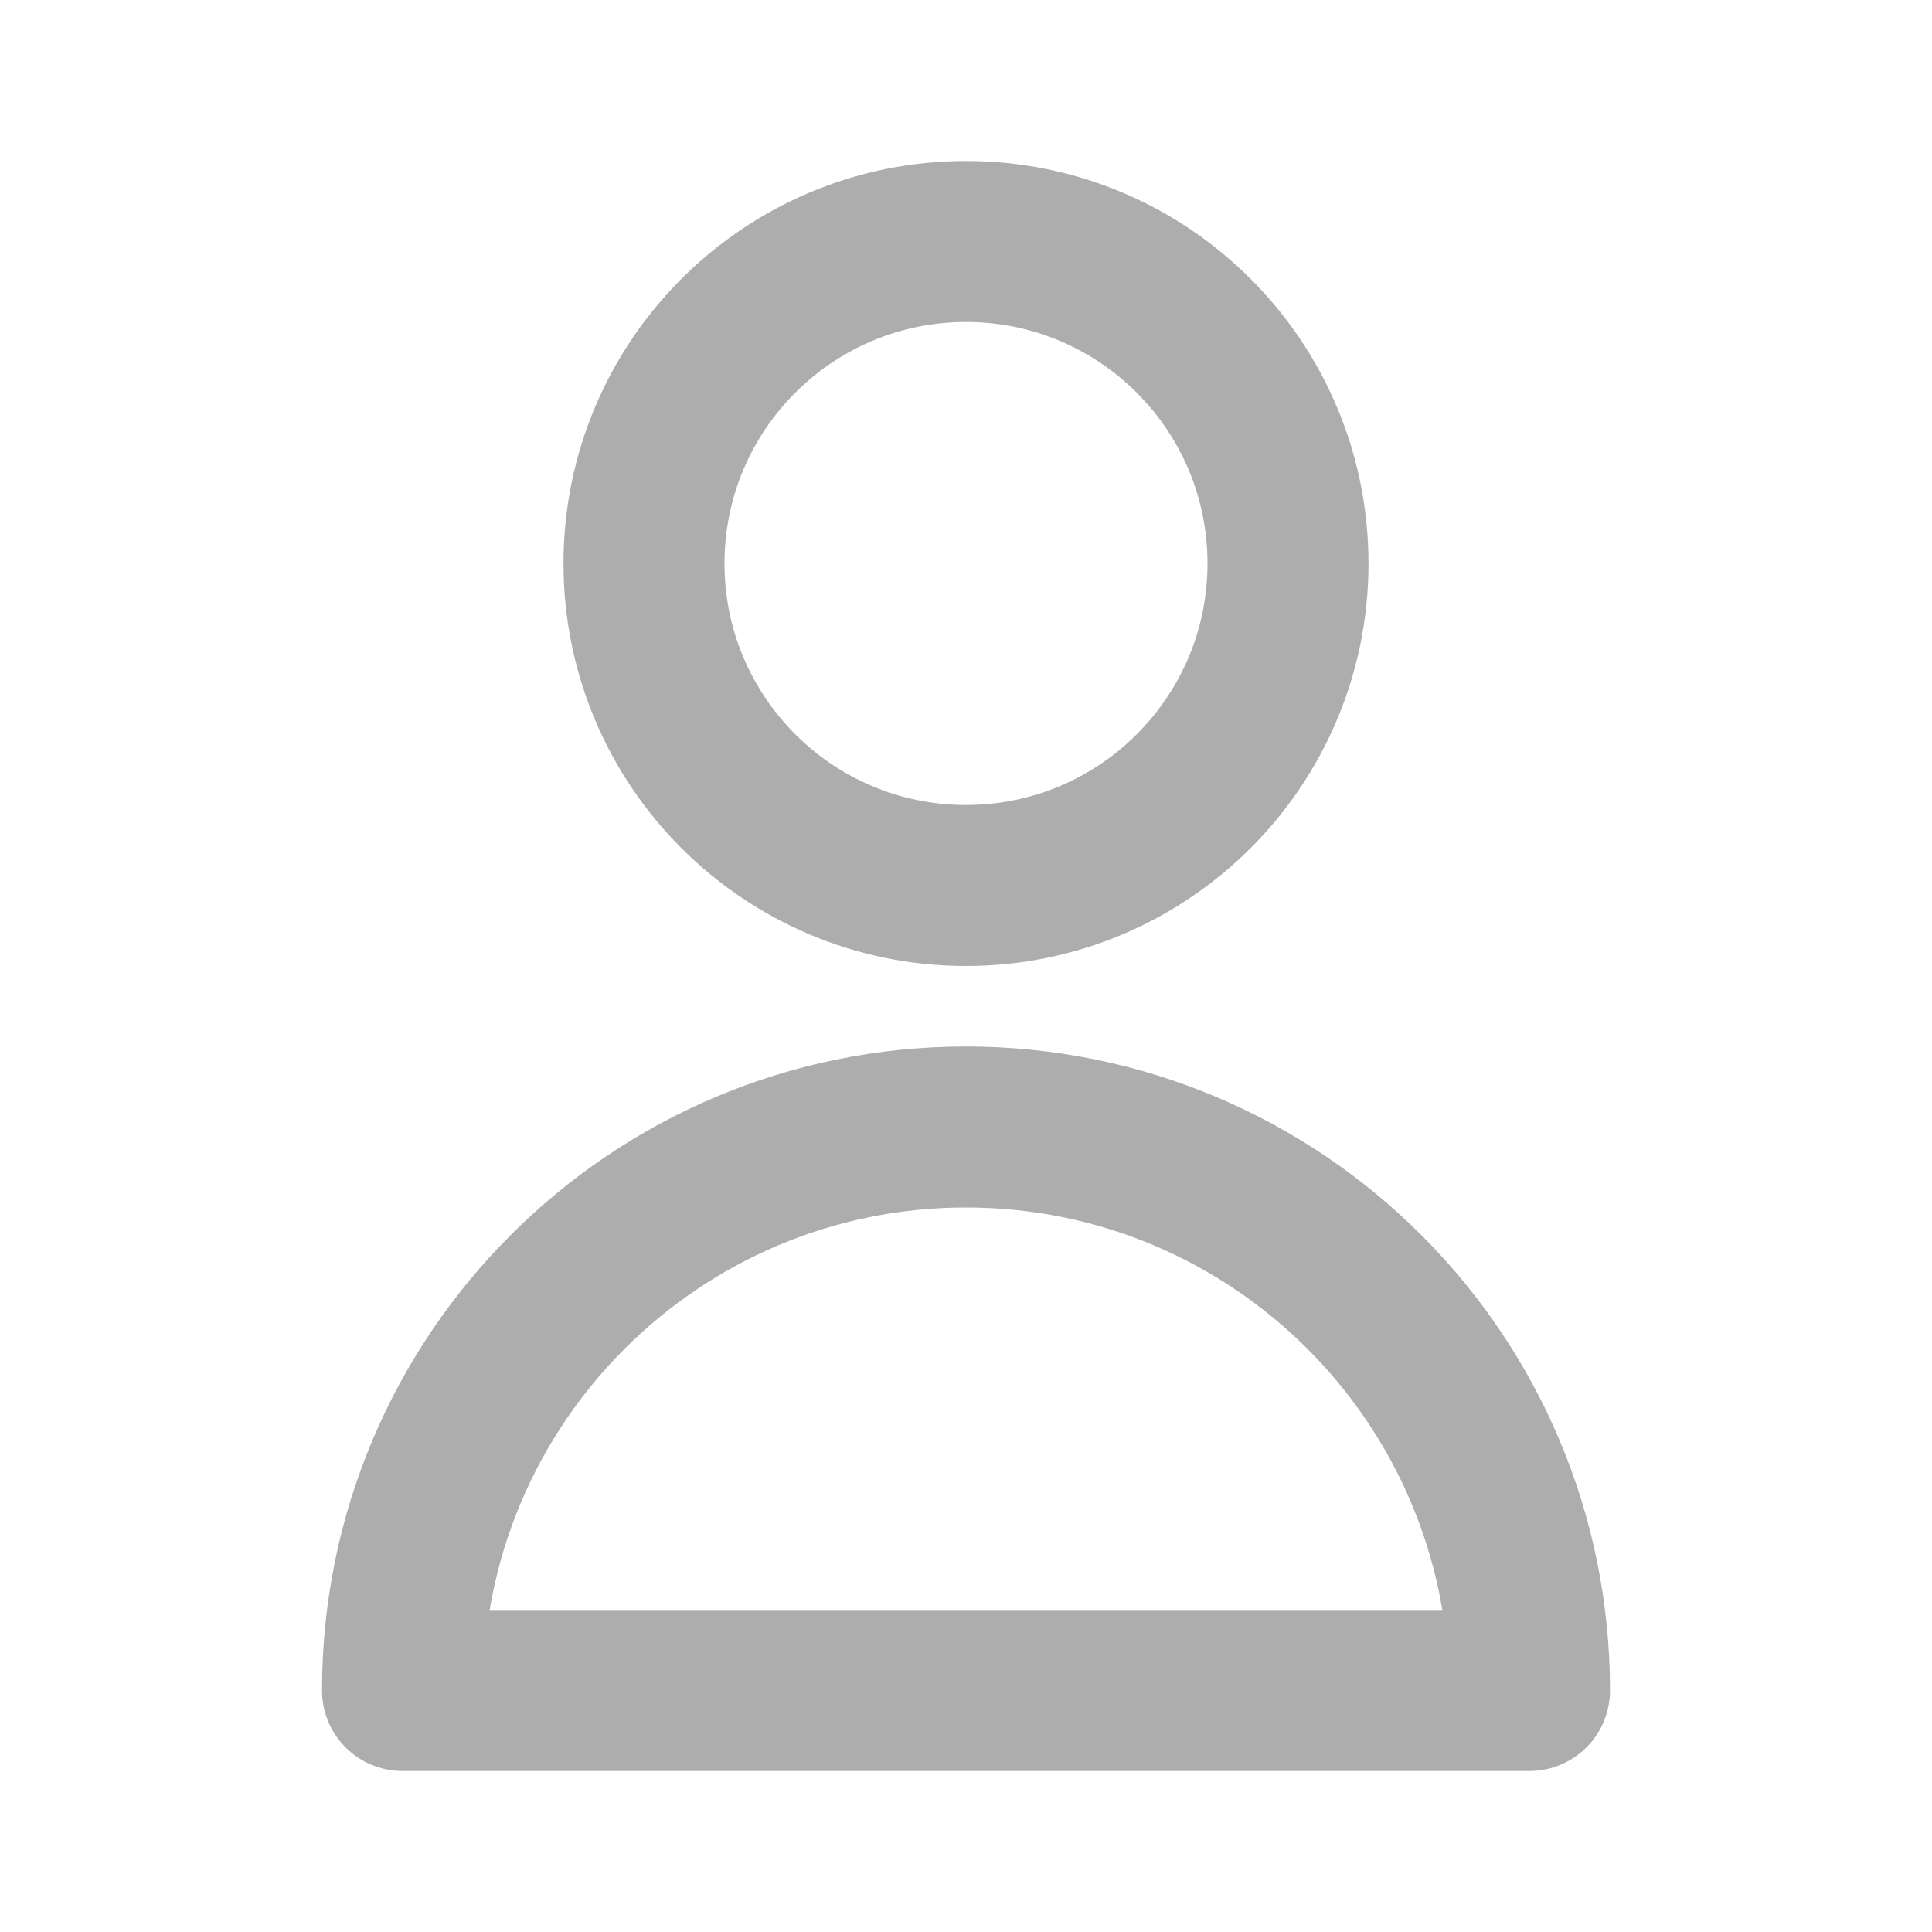
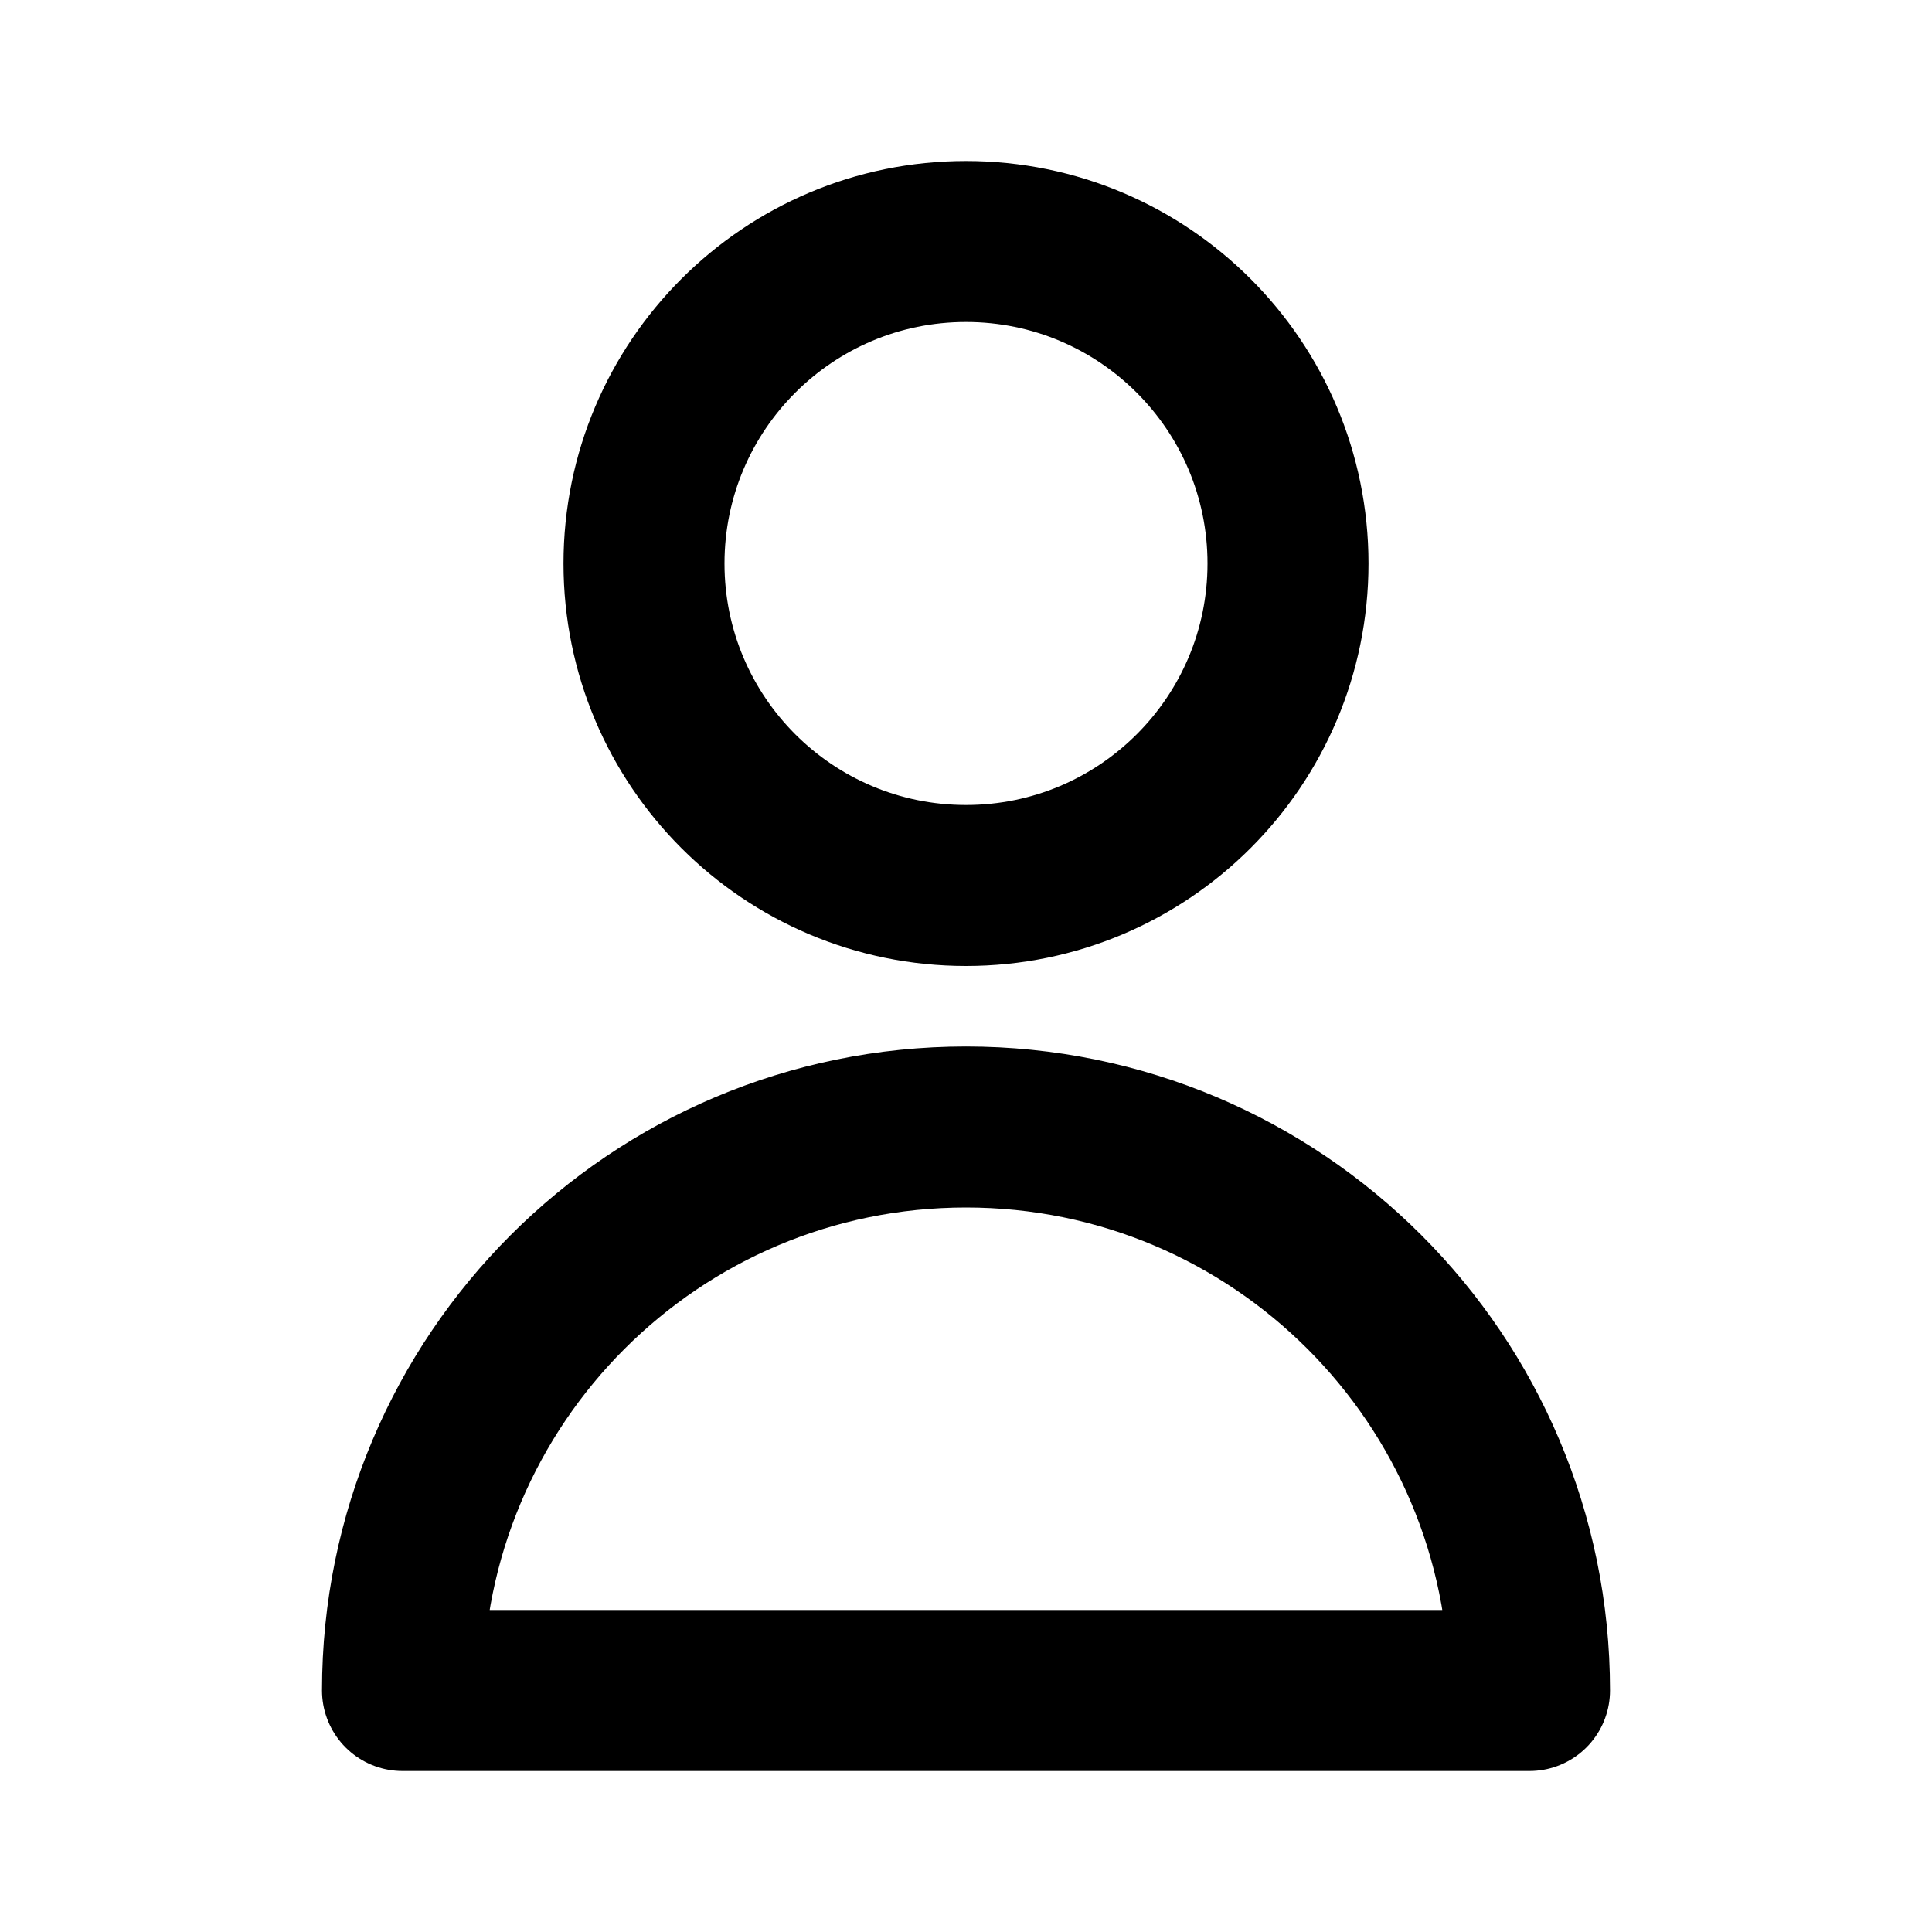
<svg xmlns="http://www.w3.org/2000/svg" width="800px" height="800px" viewBox="0 0 24 24" fill="none">
  <g id="SVGRepo_bgCarrier" stroke-width="0" />
  <g id="SVGRepo_tracerCarrier" stroke-linecap="round" stroke-linejoin="round" />
  <g id="SVGRepo_iconCarrier">
-     <path d="M16 7C16 9.209 14.209 11 12 11C9.791 11 8 9.209 8 7C8 4.791 9.791 3 12 3C14.209 3 16 4.791 16 7Z" stroke="#adadad" stroke-width="2" stroke-linecap="round" stroke-linejoin="round" />
-     <path d="M12 14C8.134 14 5 17.134 5 21H19C19 17.134 15.866 14 12 14Z" stroke="#adadad" stroke-width="2" stroke-linecap="round" stroke-linejoin="round" />
+     <path d="M16 7C16 9.209 14.209 11 12 11C9.791 11 8 9.209 8 7C8 4.791 9.791 3 12 3C14.209 3 16 4.791 16 7Z" stroke="#000" stroke-width="2" stroke-linecap="round" stroke-linejoin="round" />
+     <path d="M12 14C8.134 14 5 17.134 5 21H19C19 17.134 15.866 14 12 14Z" stroke="#000" stroke-width="2" stroke-linecap="round" stroke-linejoin="round" />
  </g>
</svg>
